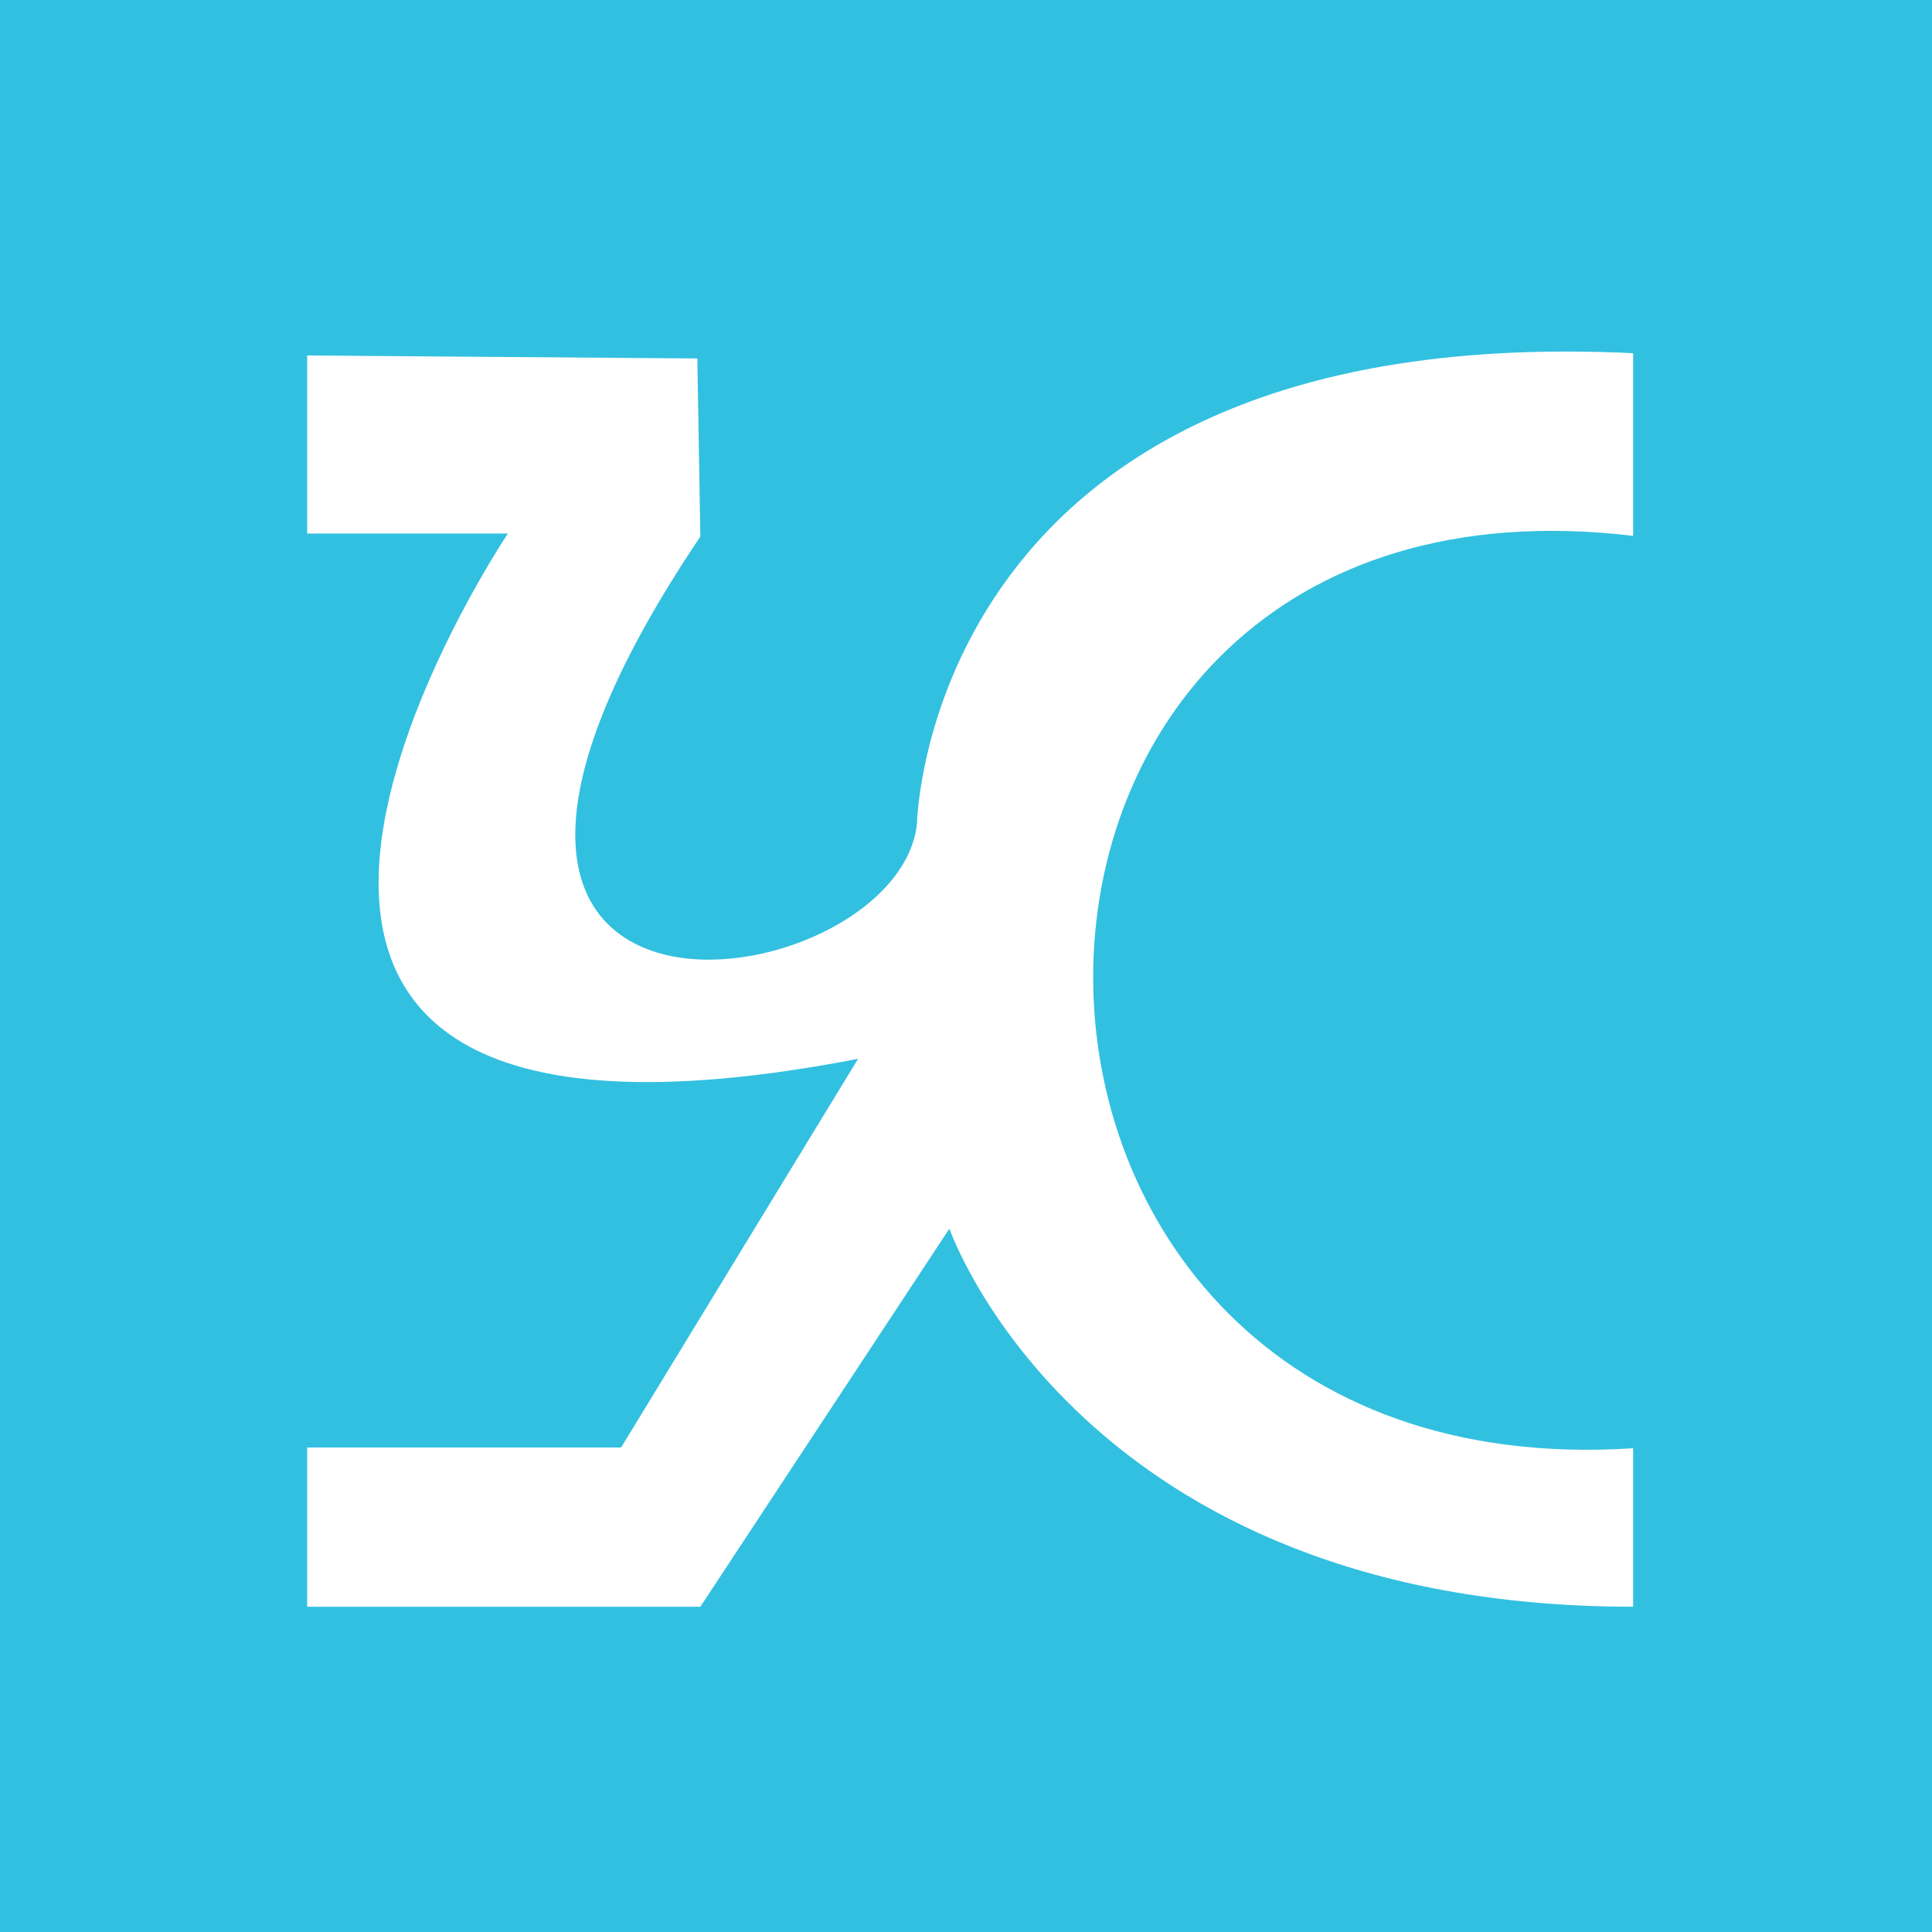
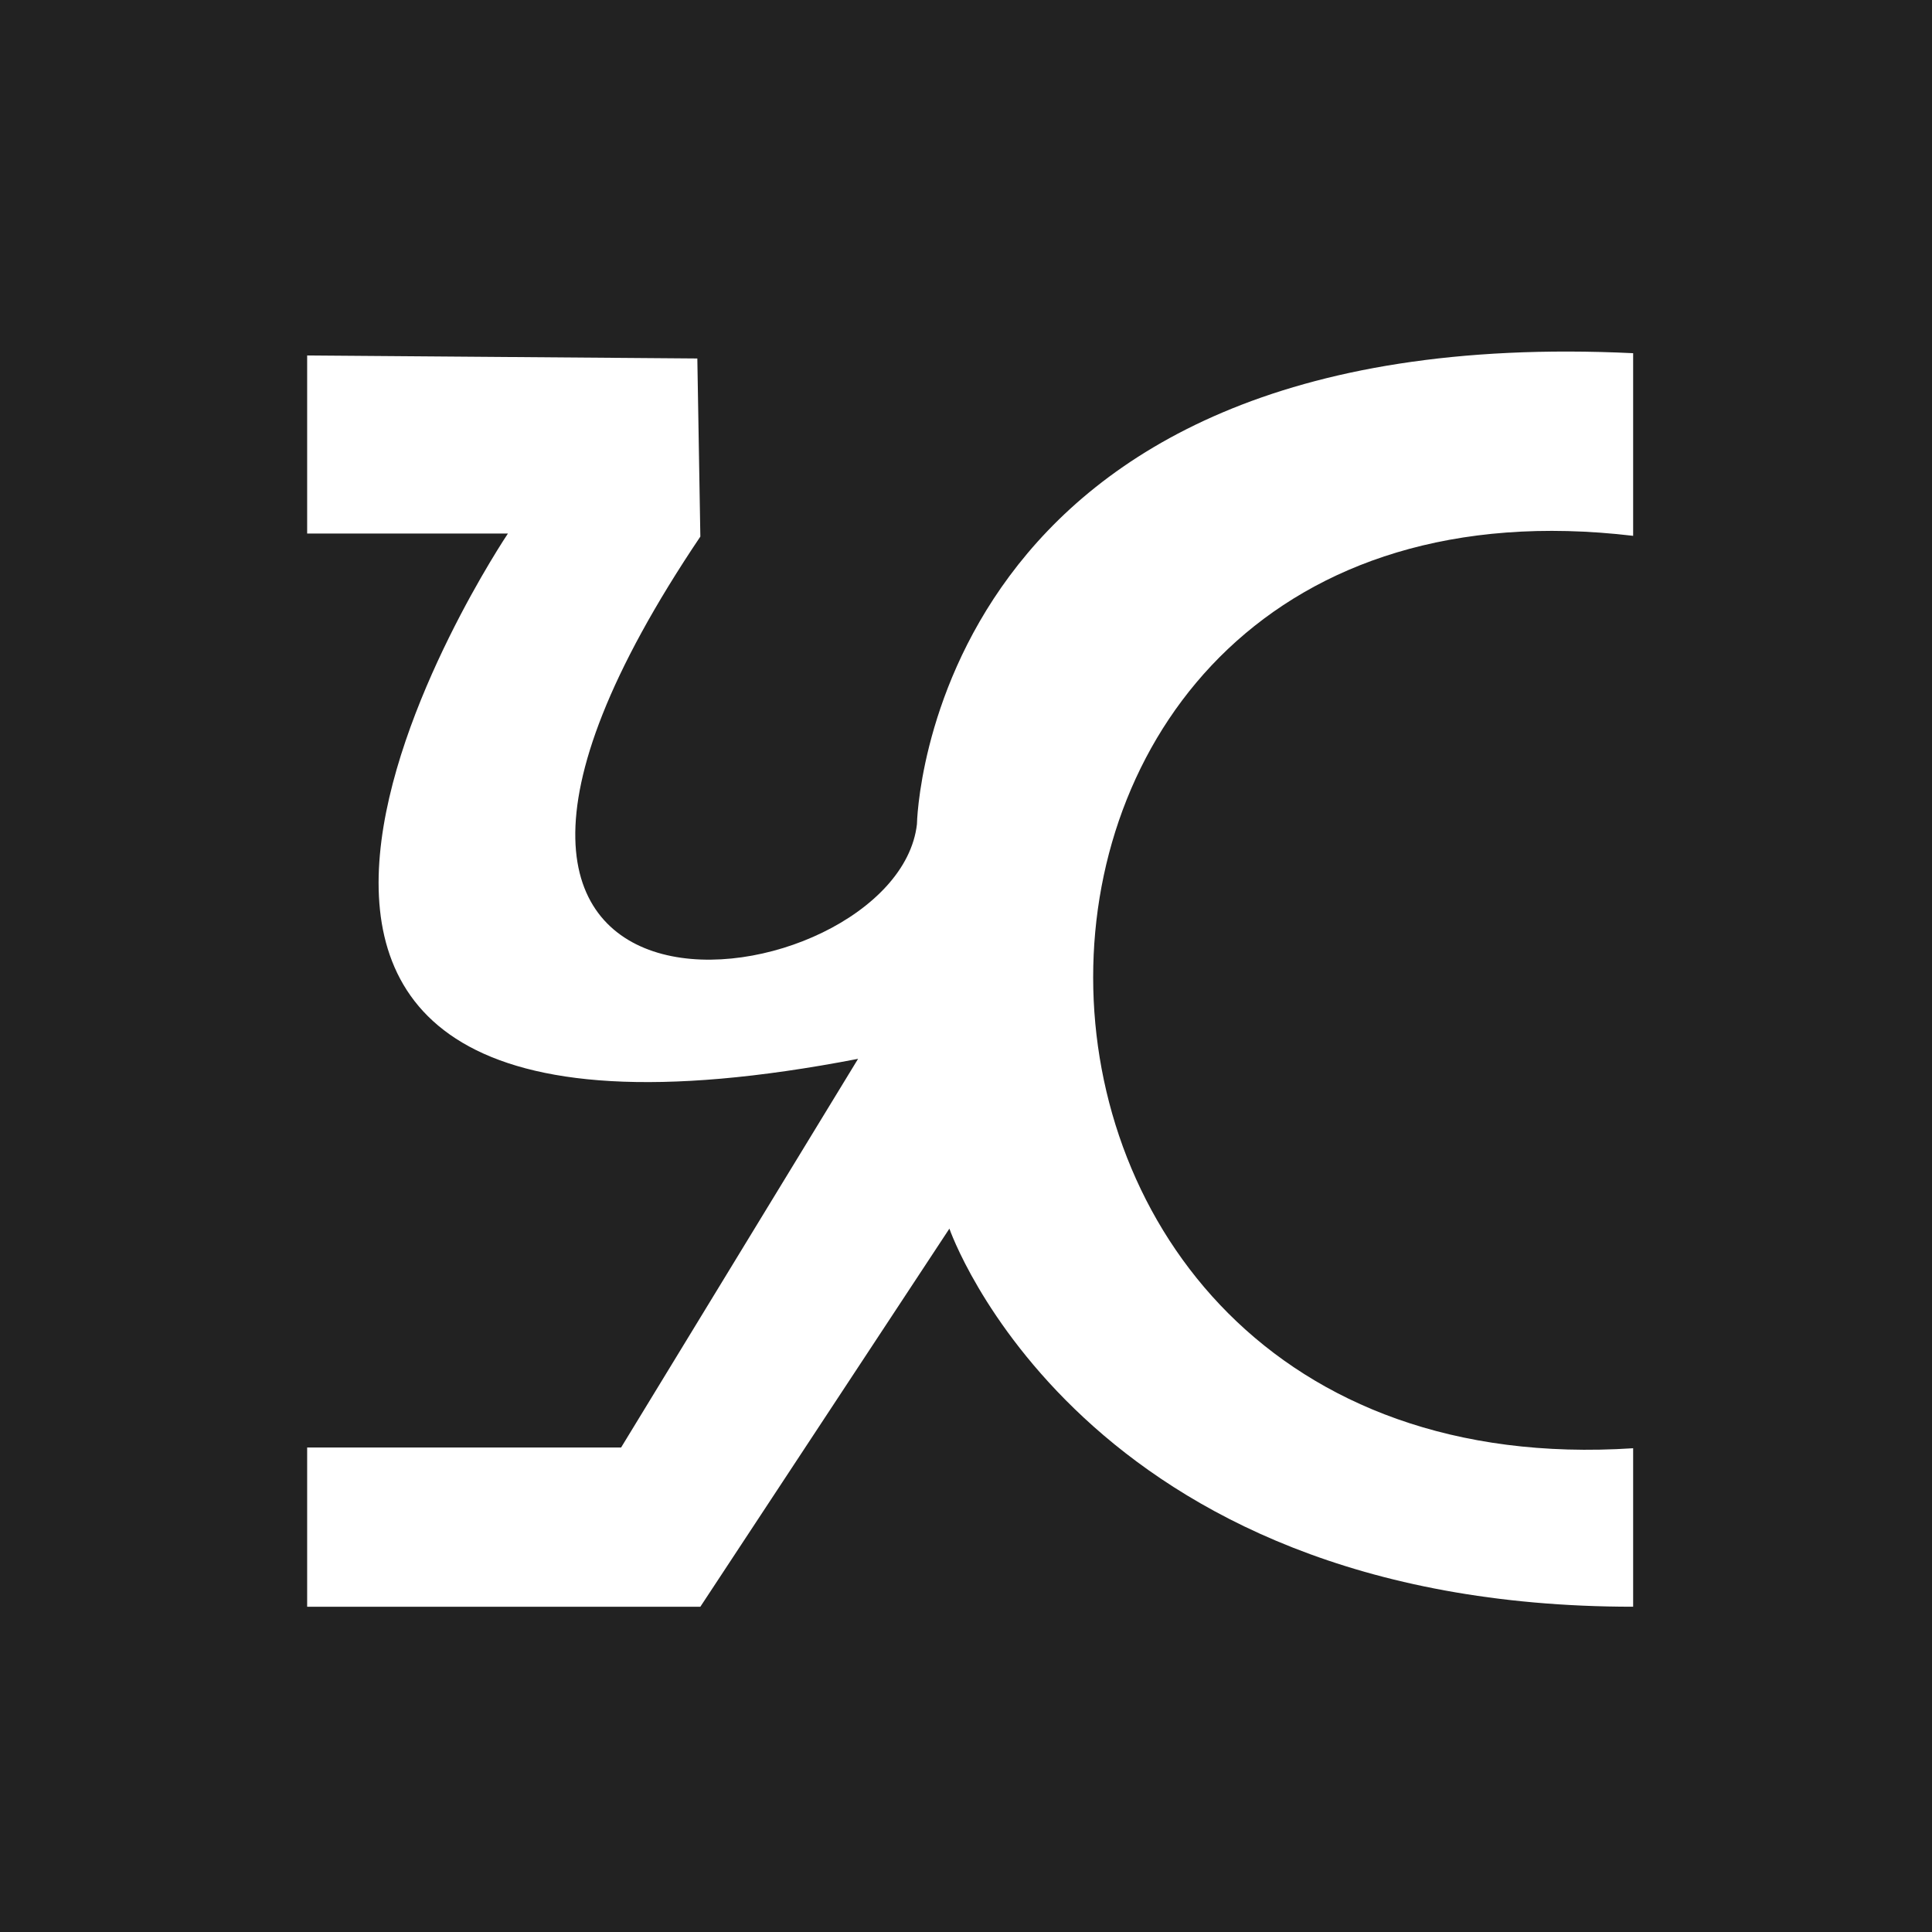
<svg xmlns="http://www.w3.org/2000/svg" id="Layer_1" data-name="Layer 1" width="256" height="256" viewBox="0 0 256 256">
-   <rect width="256" height="256" fill="#32c0e0" />
+   <rect width="256" height="256" fill="#222" />
  <path d="M40.7,47.1V70.7H67.3S6.6,161,113.7,140.3L82.3,191.8H40.7v21.1H92.8l33-50.1s17.3,50.1,90.6,50.1v-21c-95.3,6.2-95.5-132.2,0-120.9V46.8c-93.8-4.5-94.9,62.4-94.9,62.4-2.7,23.9-77.7,34.7-28.7-38.1l-.4-23.6Z" fill="#fff" />
</svg>
